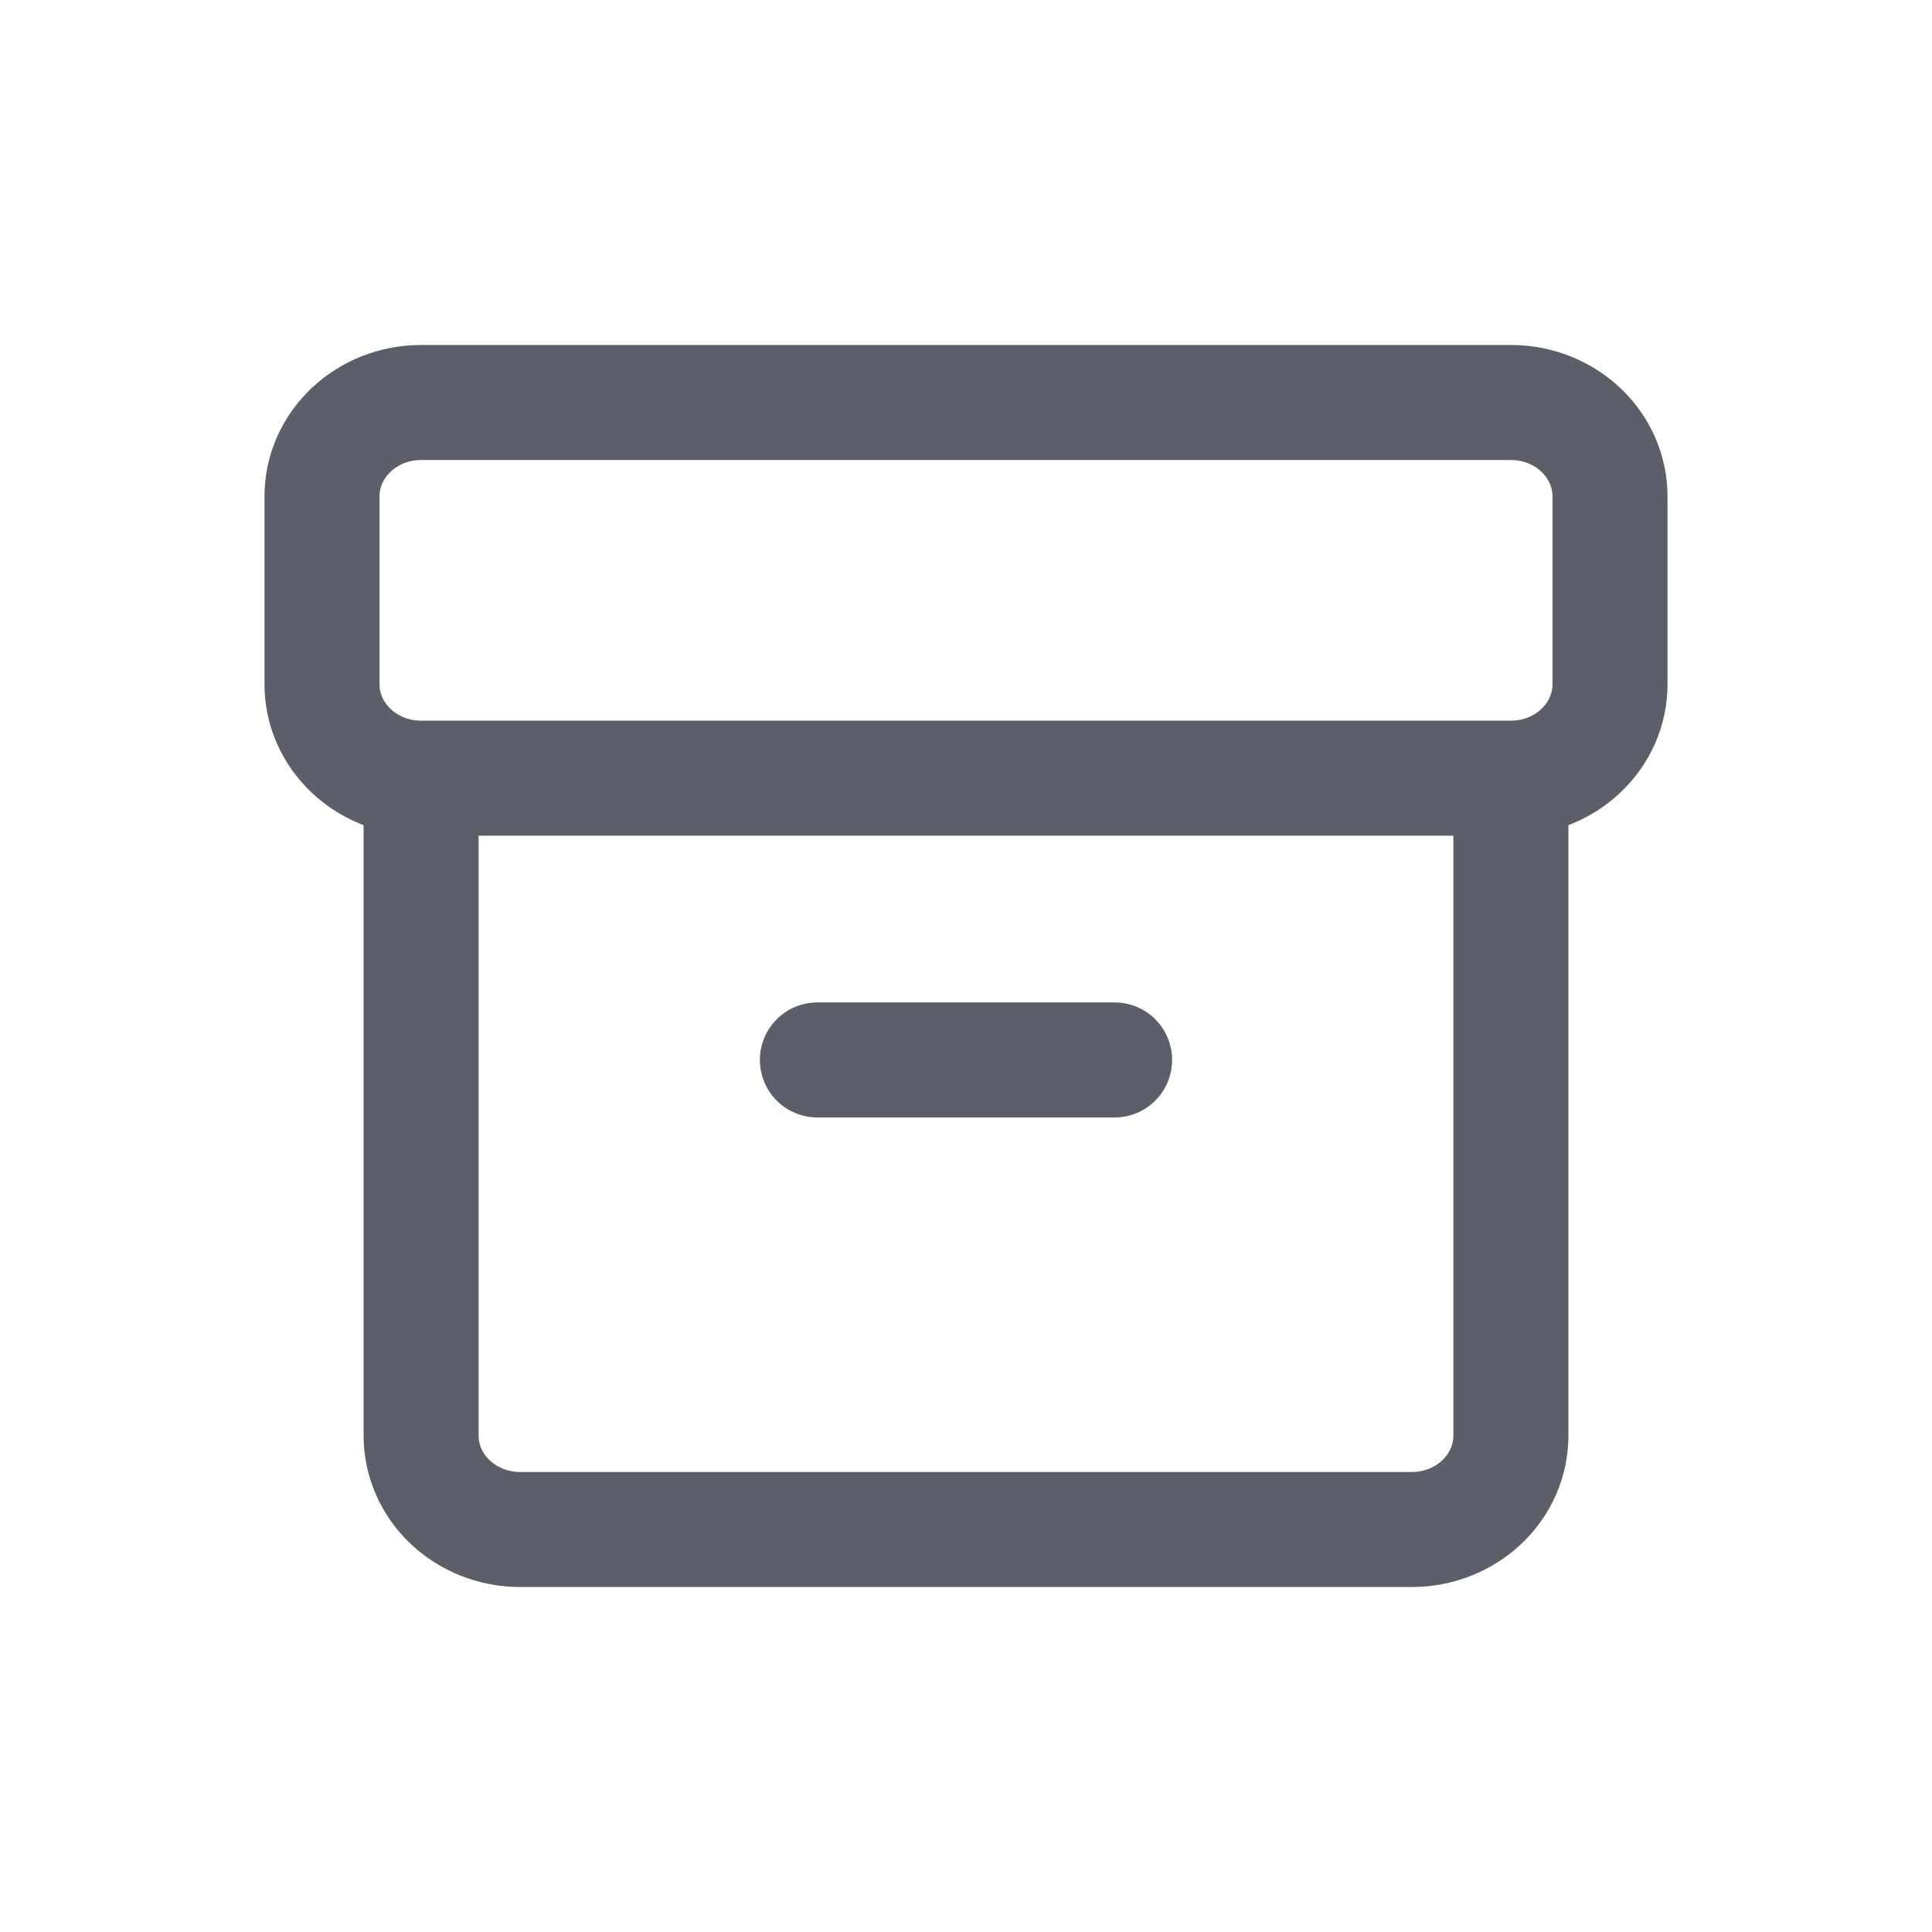
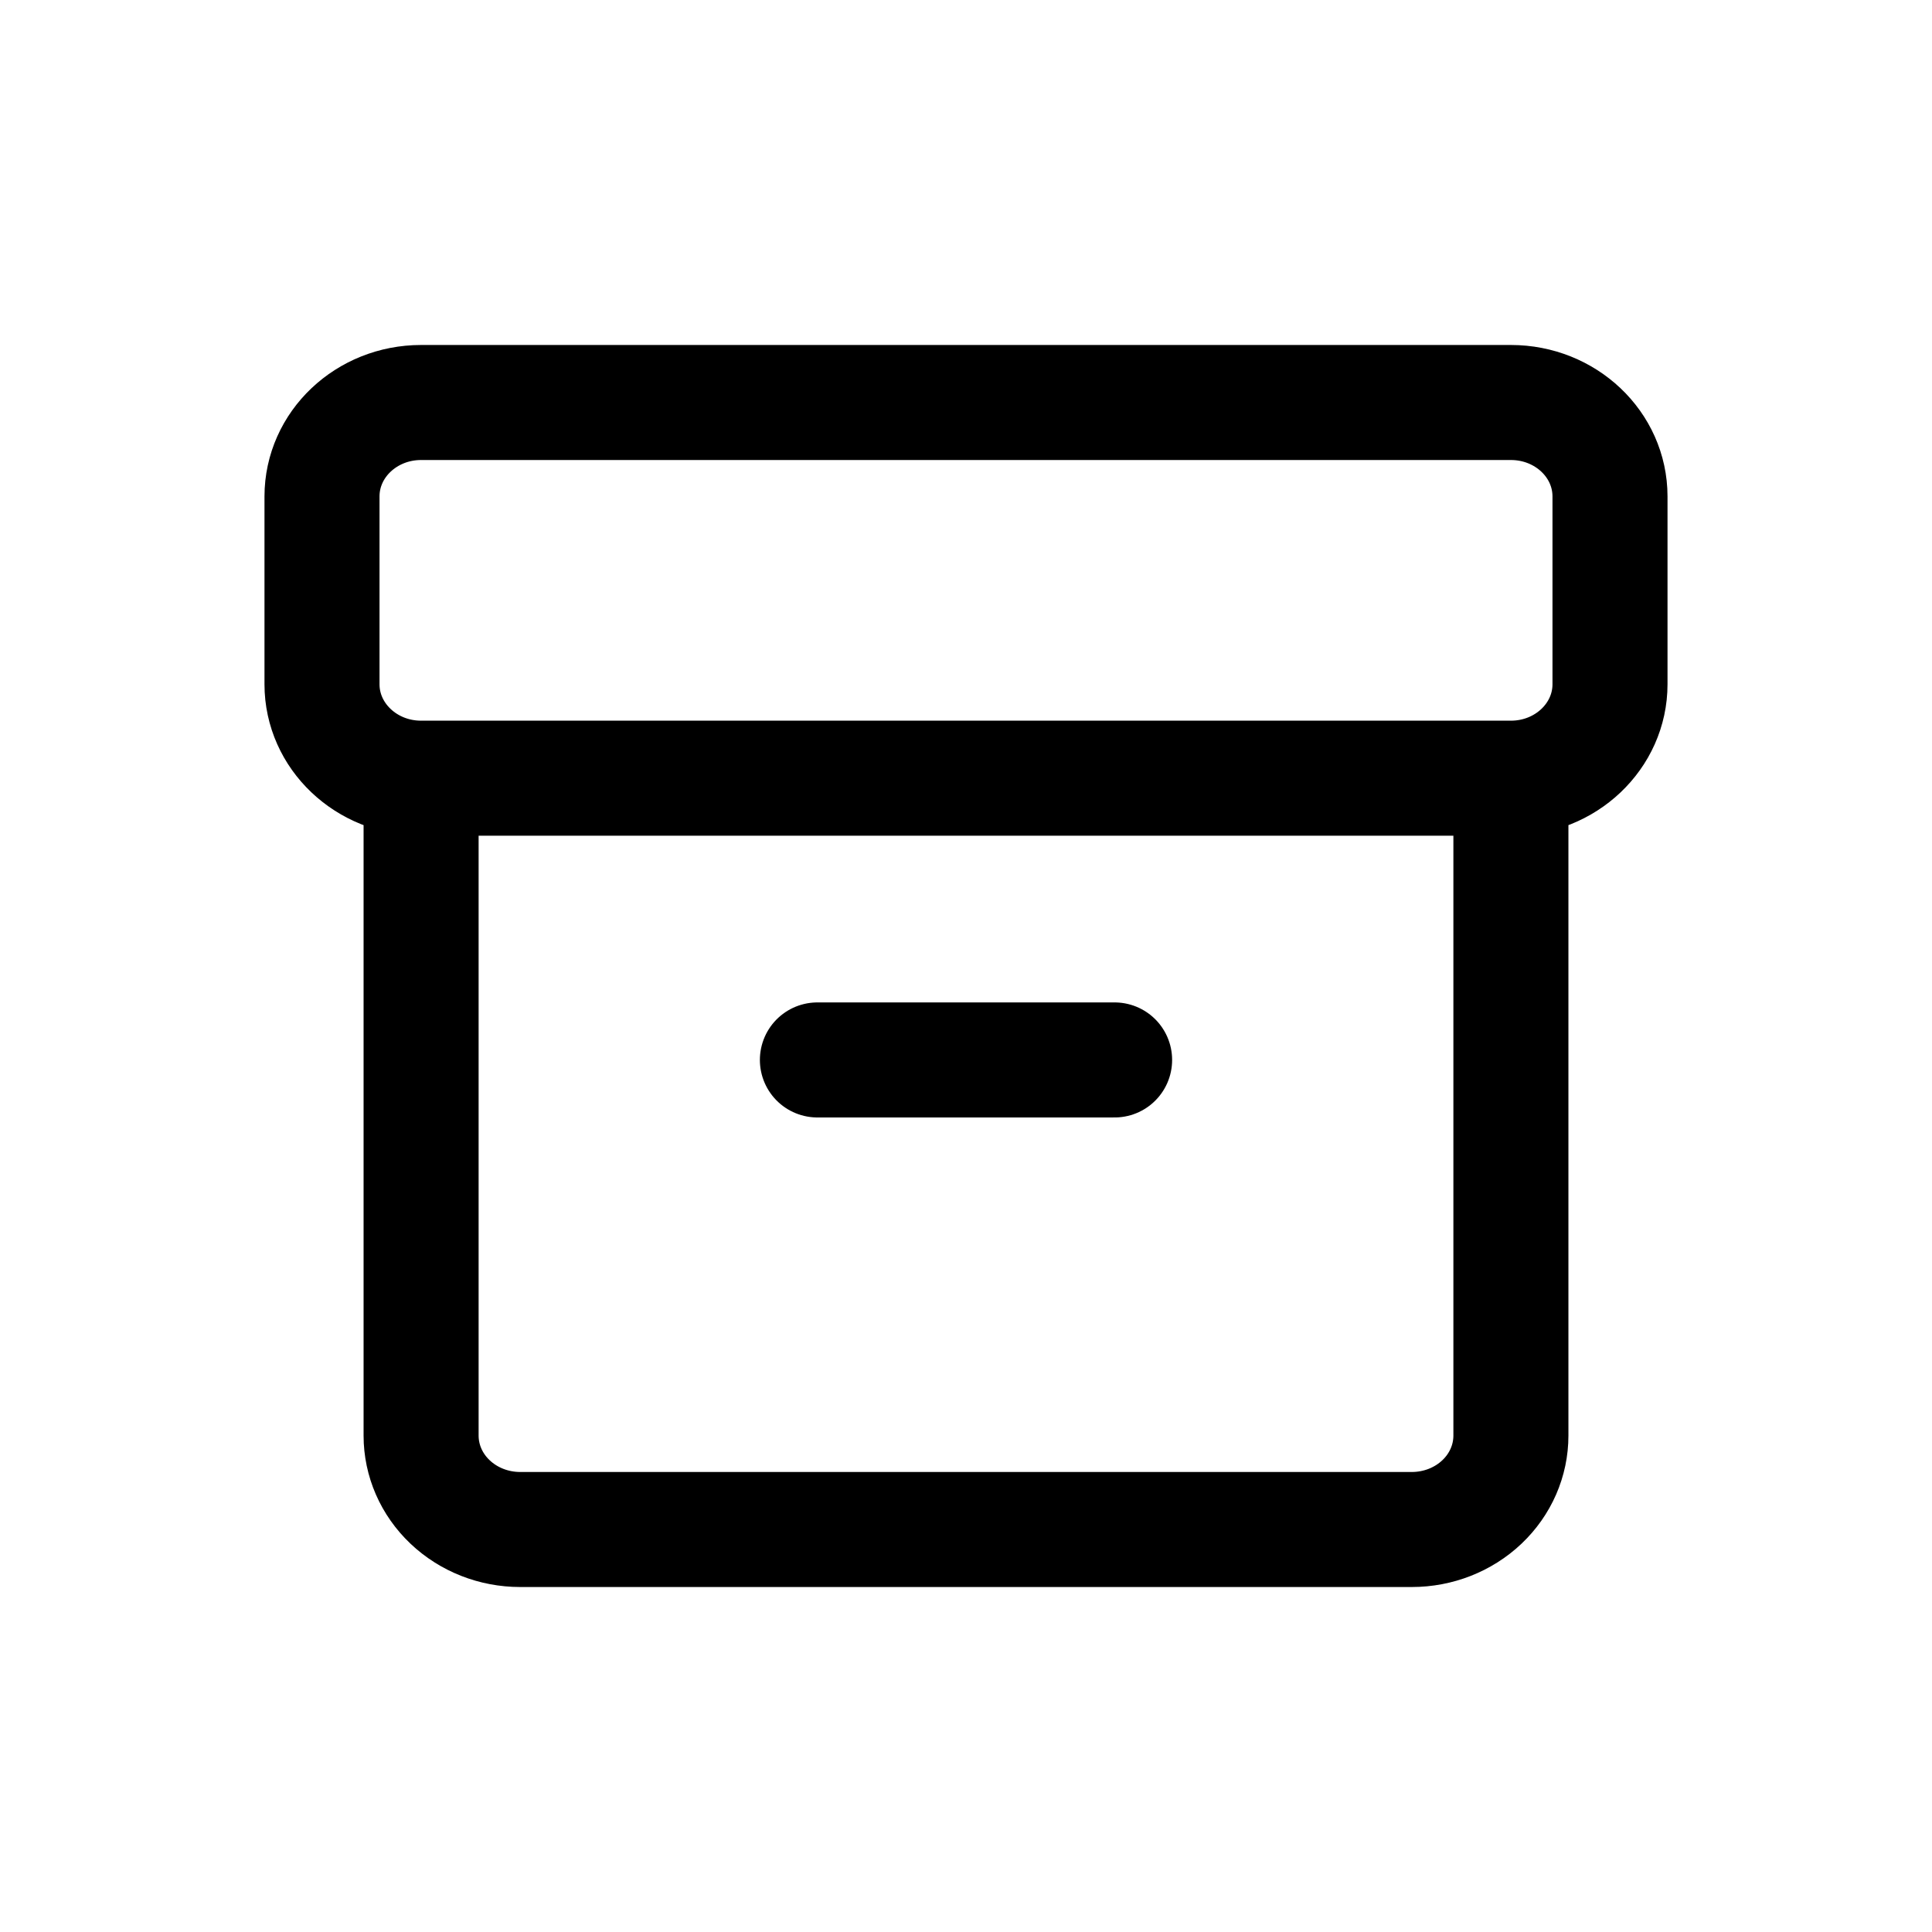
<svg xmlns="http://www.w3.org/2000/svg" width="24" height="24" viewBox="0 0 24 24" fill="none">
-   <path d="M5.231 9.667H18.769M5.231 9.667V17.833C5.231 18.143 5.36 18.439 5.591 18.658C5.822 18.877 6.135 19 6.462 19H17.538C17.865 19 18.178 18.877 18.409 18.658C18.64 18.439 18.769 18.143 18.769 17.833V9.667M5.231 9.667C4.551 9.667 4 9.144 4 8.5V6.167C4 5.522 4.551 5 5.231 5H18.769C19.449 5 20 5.522 20 6.167V8.5C20 9.144 19.449 9.667 18.769 9.667M10.154 13.167H13.846" stroke="#5C5F6A" stroke-width="1.429" stroke-linecap="round" stroke-linejoin="round" />
+   <path d="M5.231 9.667H18.769M5.231 9.667V17.833C5.231 18.143 5.36 18.439 5.591 18.658C5.822 18.877 6.135 19 6.462 19H17.538C17.865 19 18.178 18.877 18.409 18.658C18.64 18.439 18.769 18.143 18.769 17.833V9.667M5.231 9.667C4.551 9.667 4 9.144 4 8.5V6.167C4 5.522 4.551 5 5.231 5H18.769C19.449 5 20 5.522 20 6.167V8.5C20 9.144 19.449 9.667 18.769 9.667M10.154 13.167H13.846" stroke="currentColor" stroke-width="1.429" stroke-linecap="round" stroke-linejoin="round" />
</svg>
